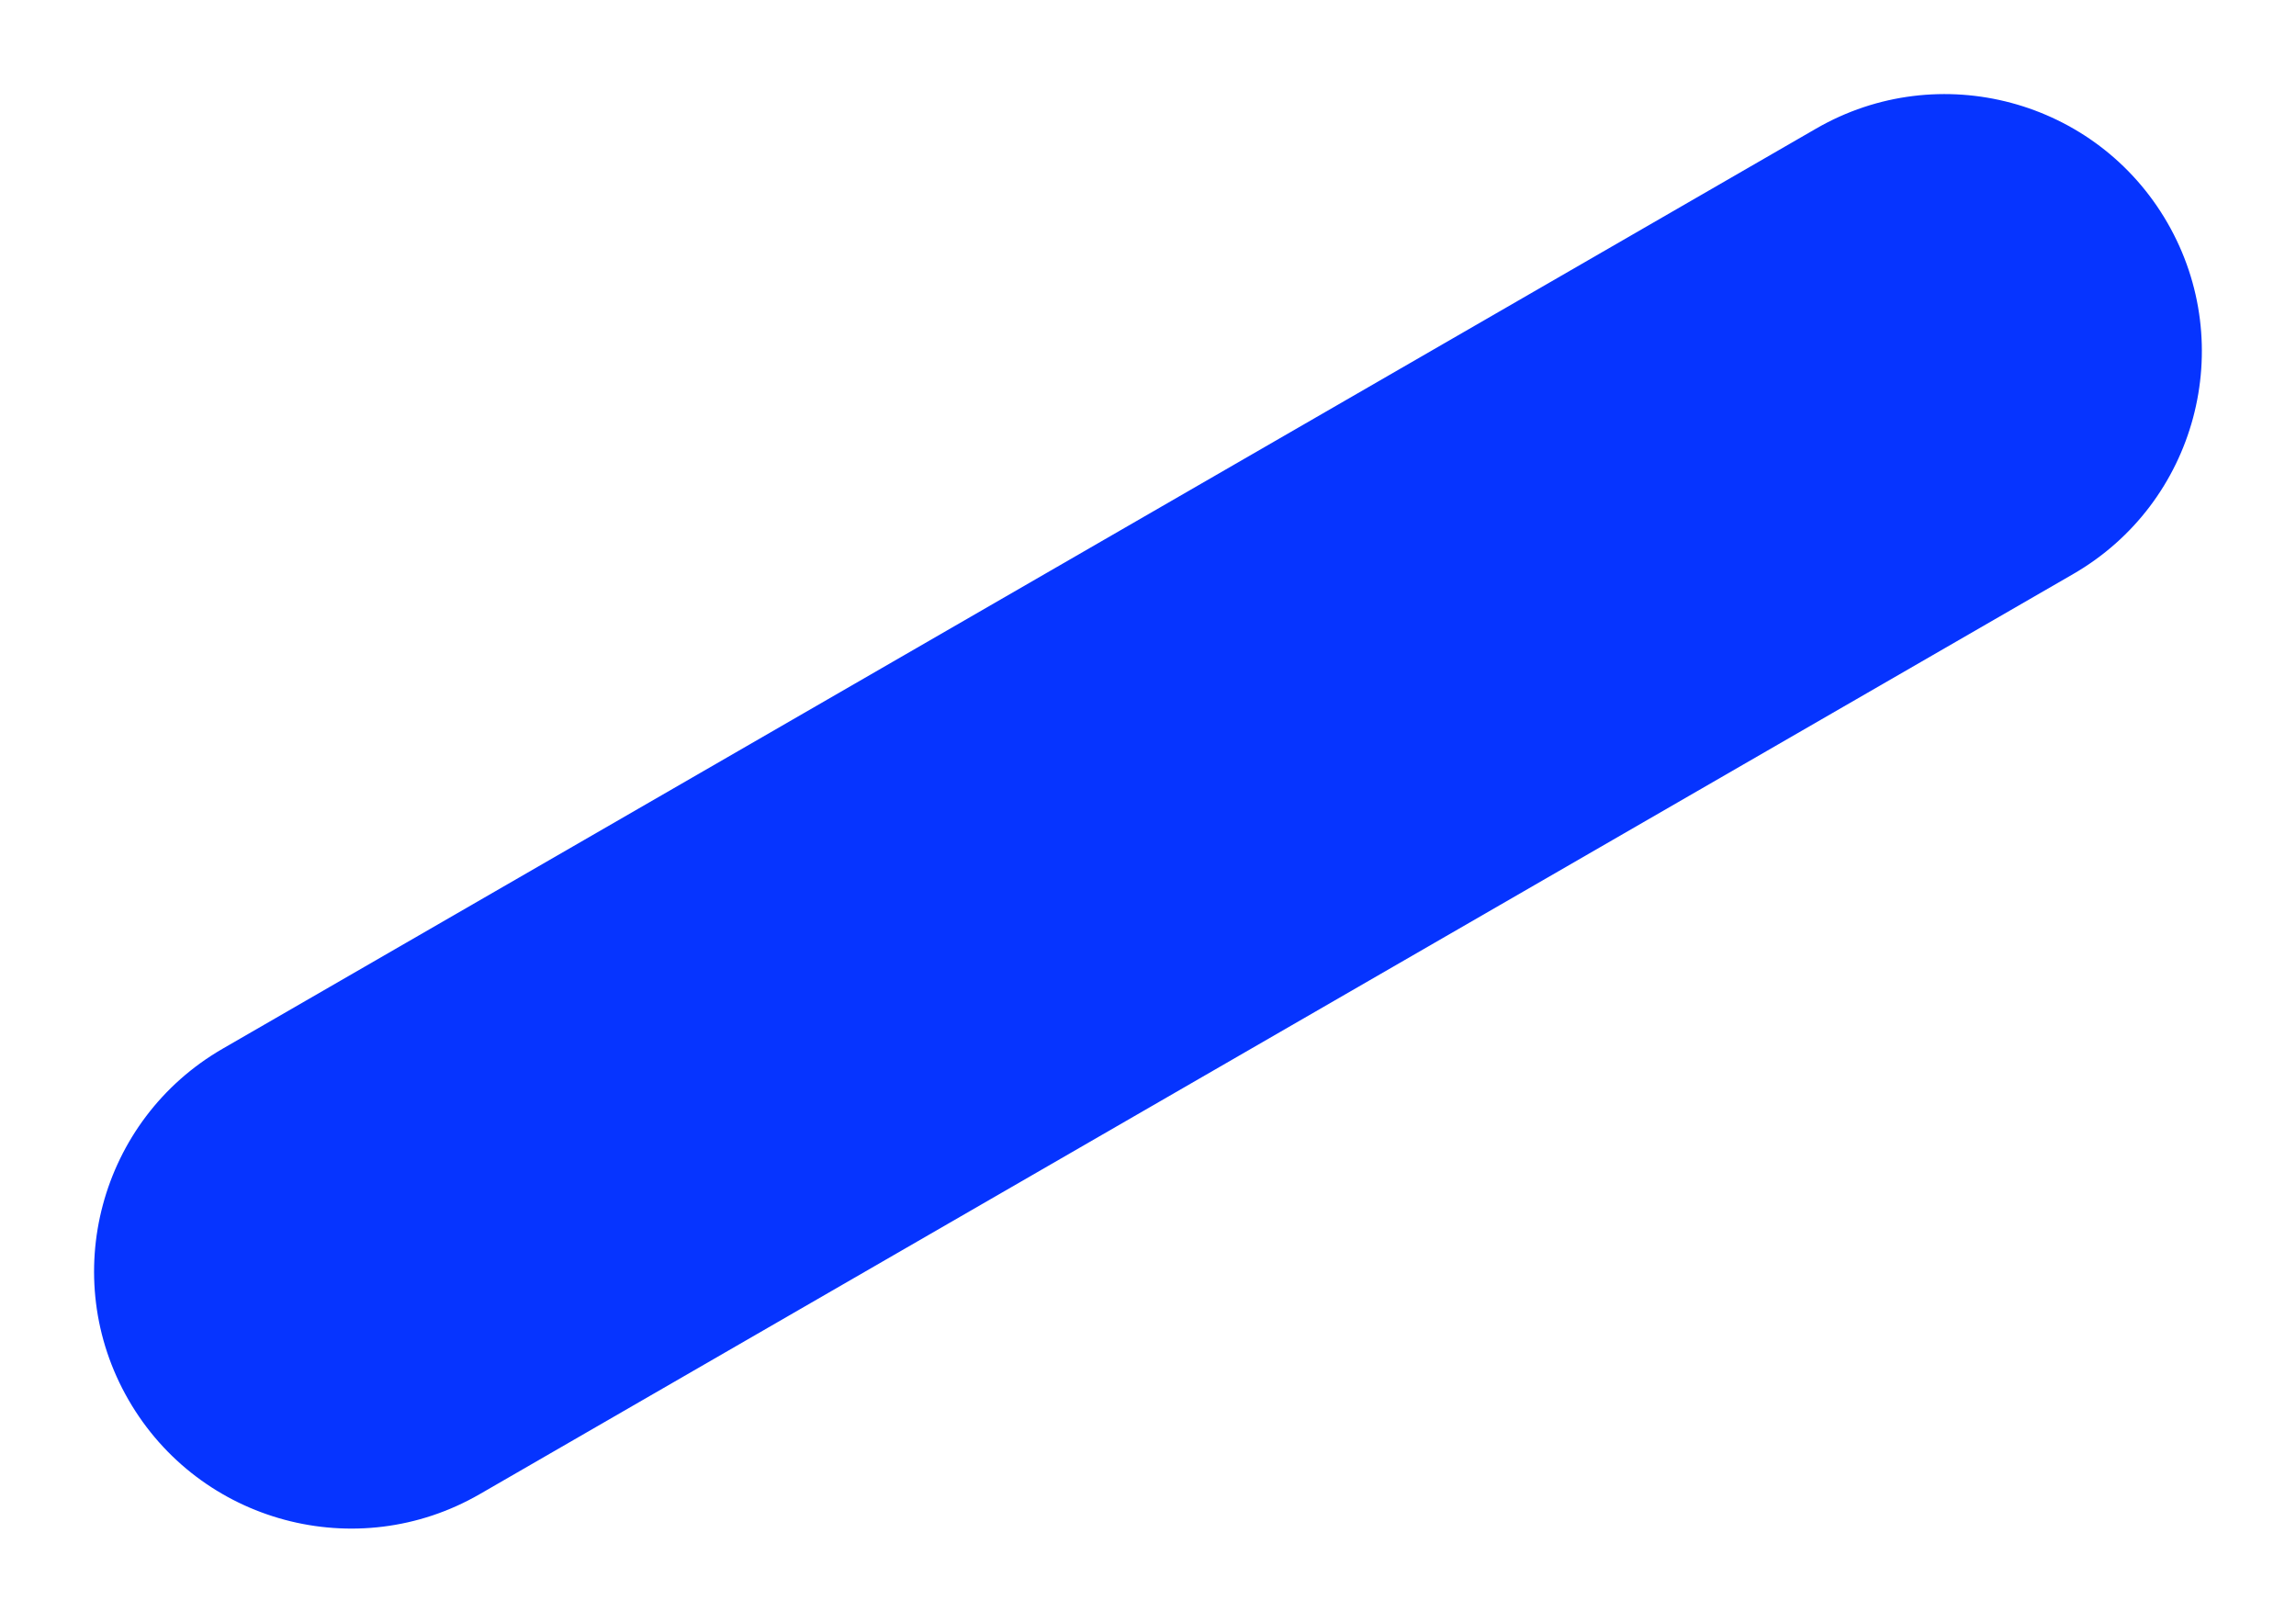
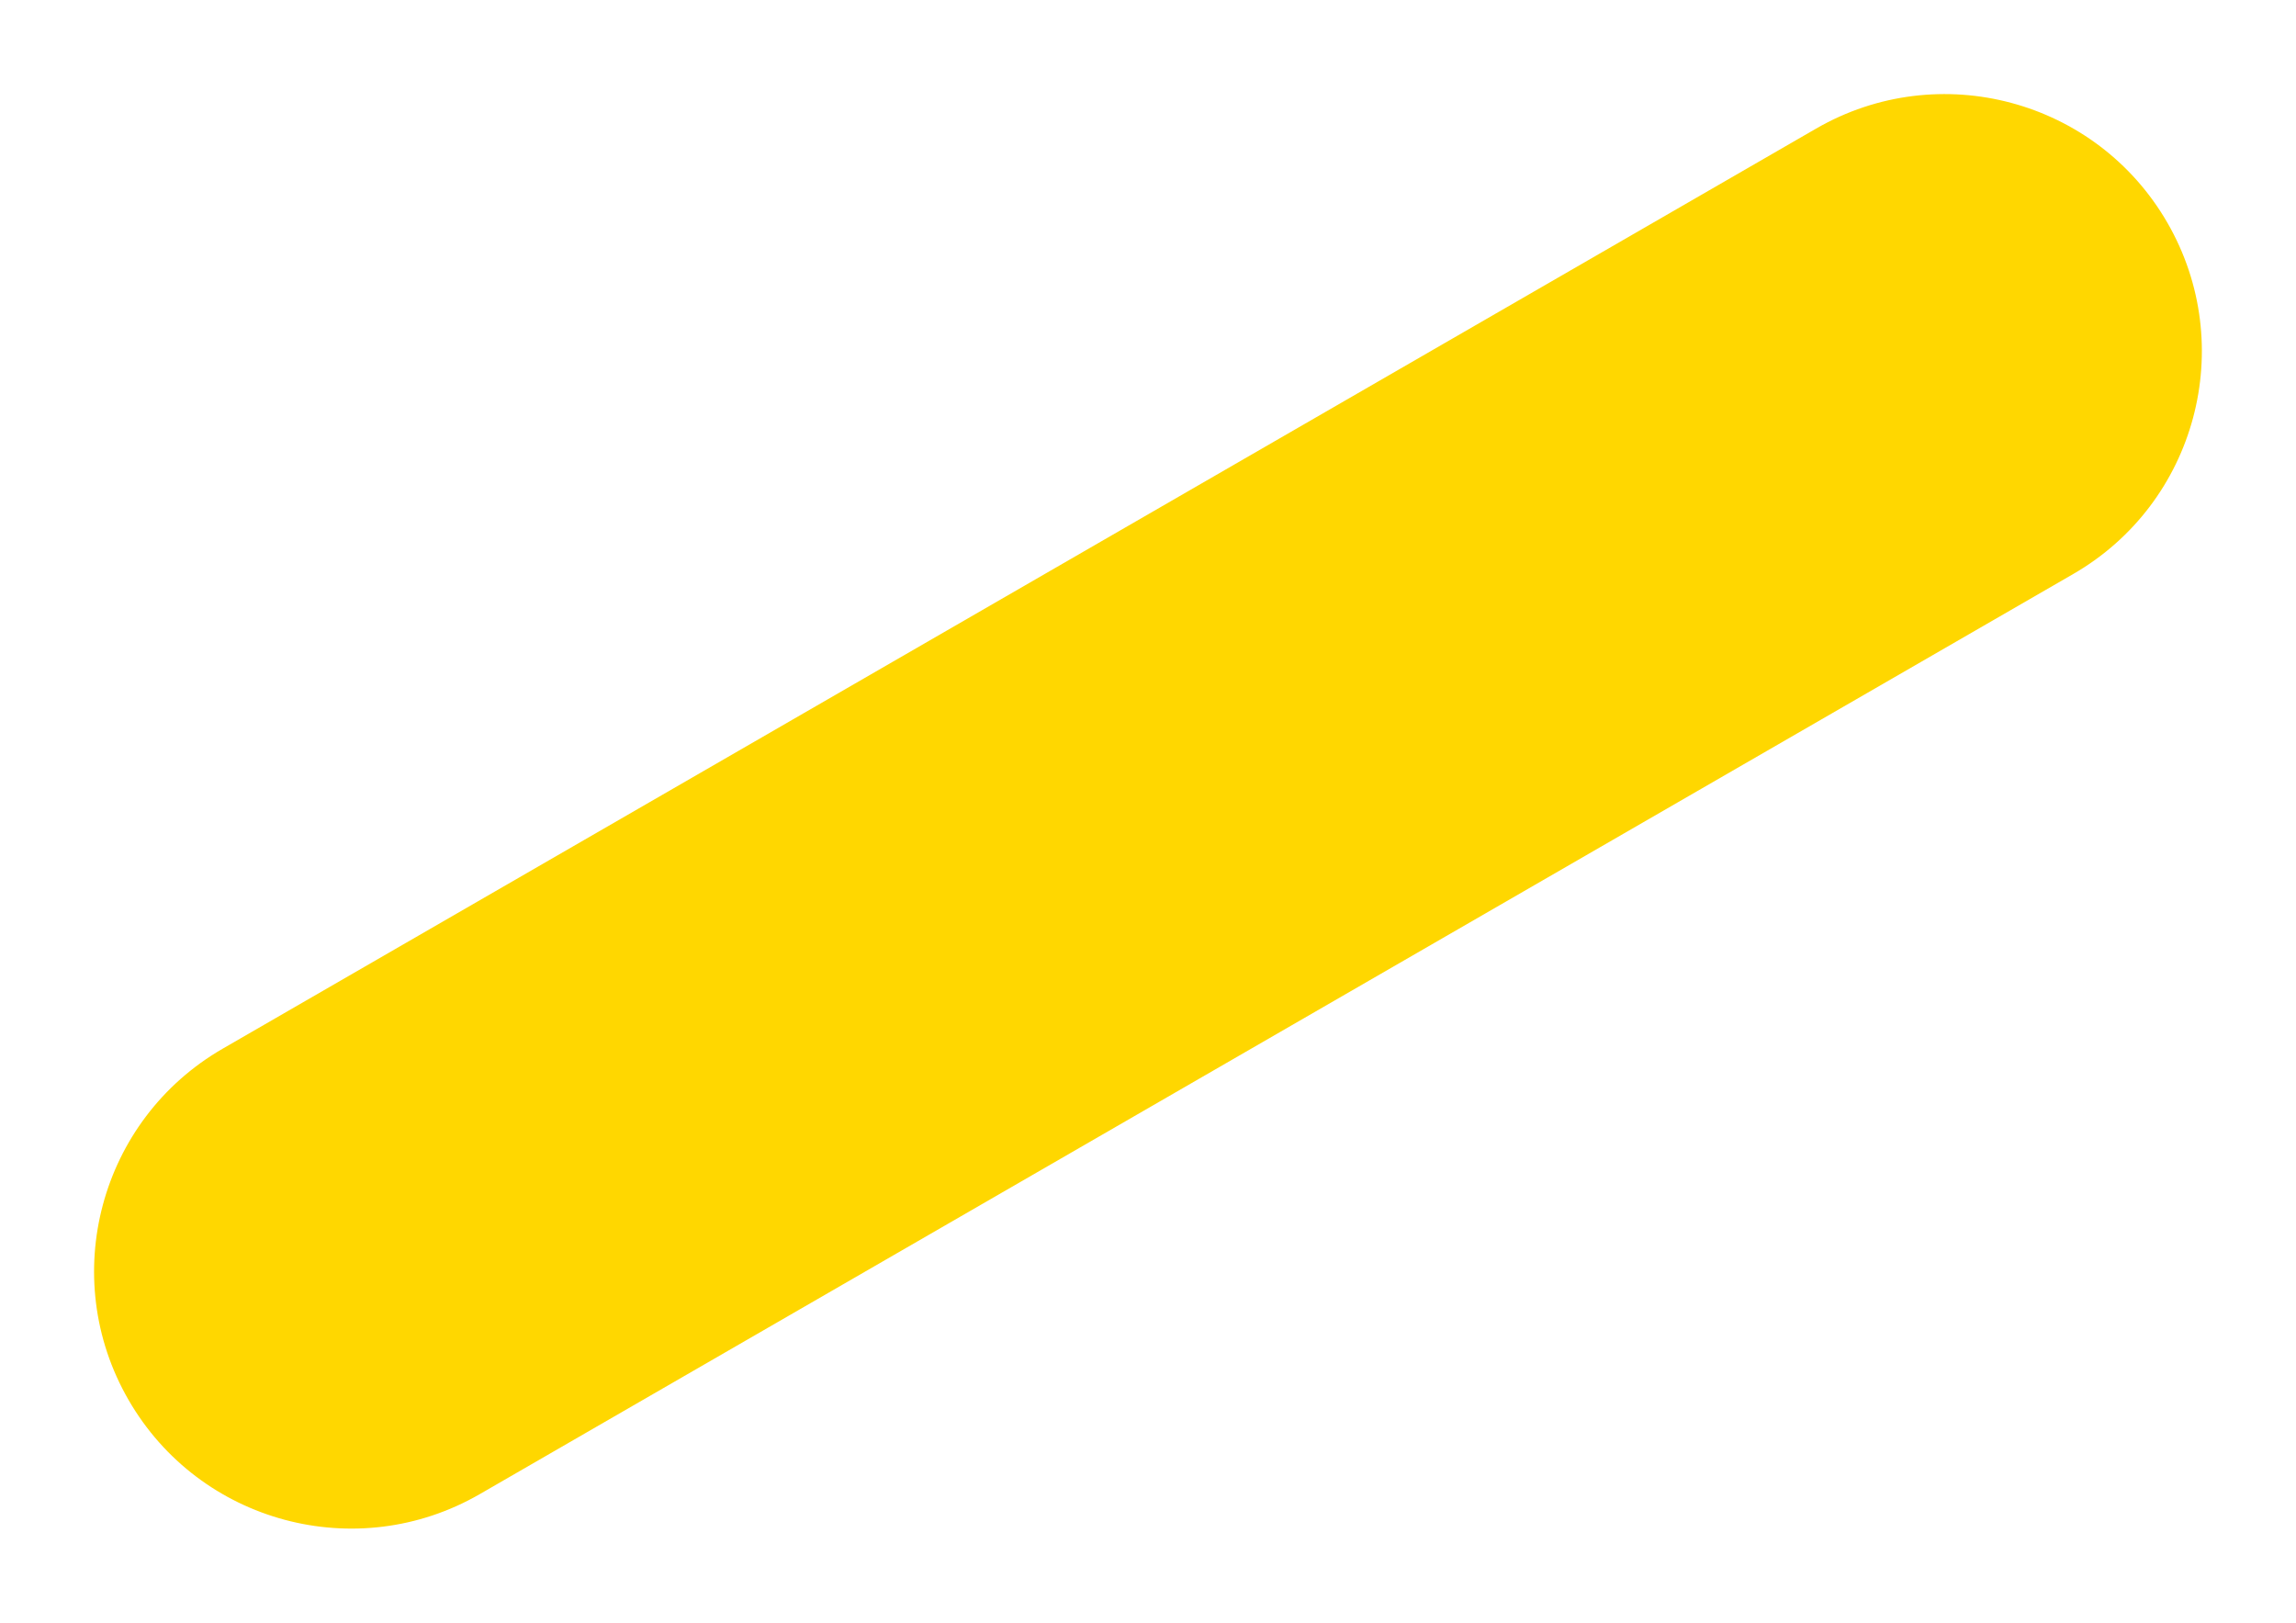
<svg xmlns="http://www.w3.org/2000/svg" width="1202.706" height="849.914" viewBox="0 0 1202.706 849.914">
-   <rect width="1233.234" height="269.388" rx="134.694" transform="matrix(0.866, -0.5, 0.5, 0.866, 0, 616.617)" fill="#0634ff" />
+   <rect width="1233.234" height="269.388" rx="134.694" transform="matrix(0.866, -0.5, 0.5, 0.866, 0, 616.617)" fill="#FFD700" />
</svg>
